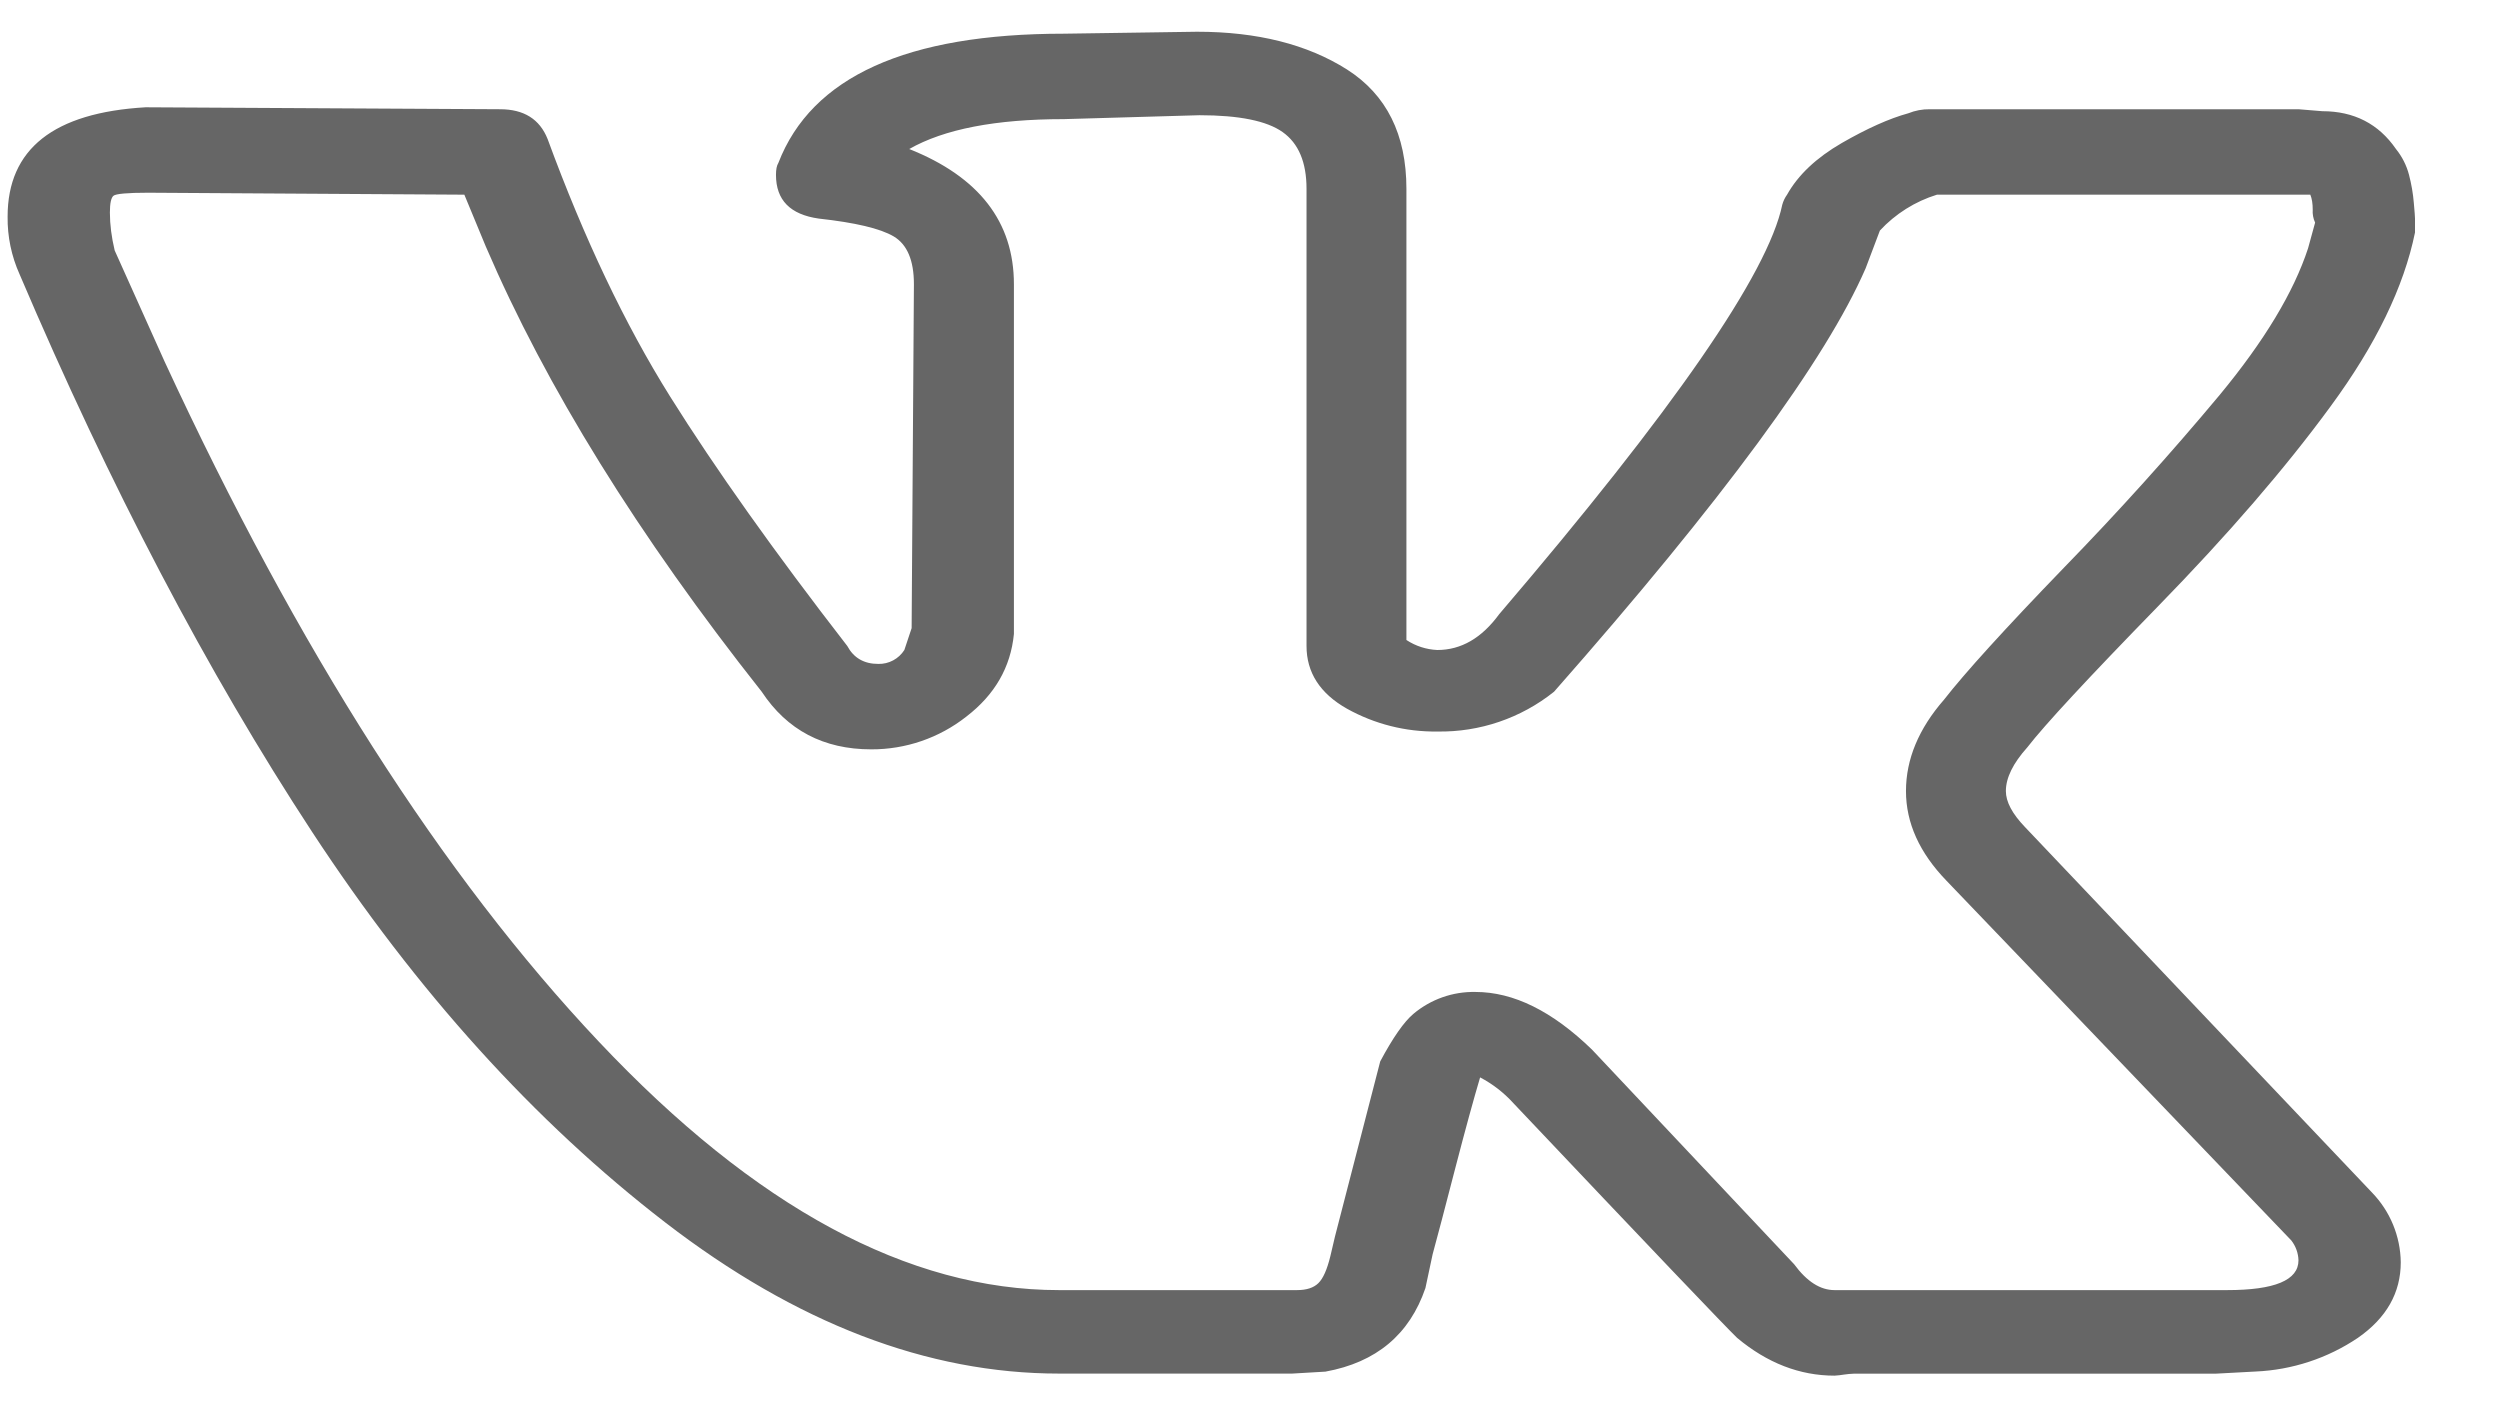
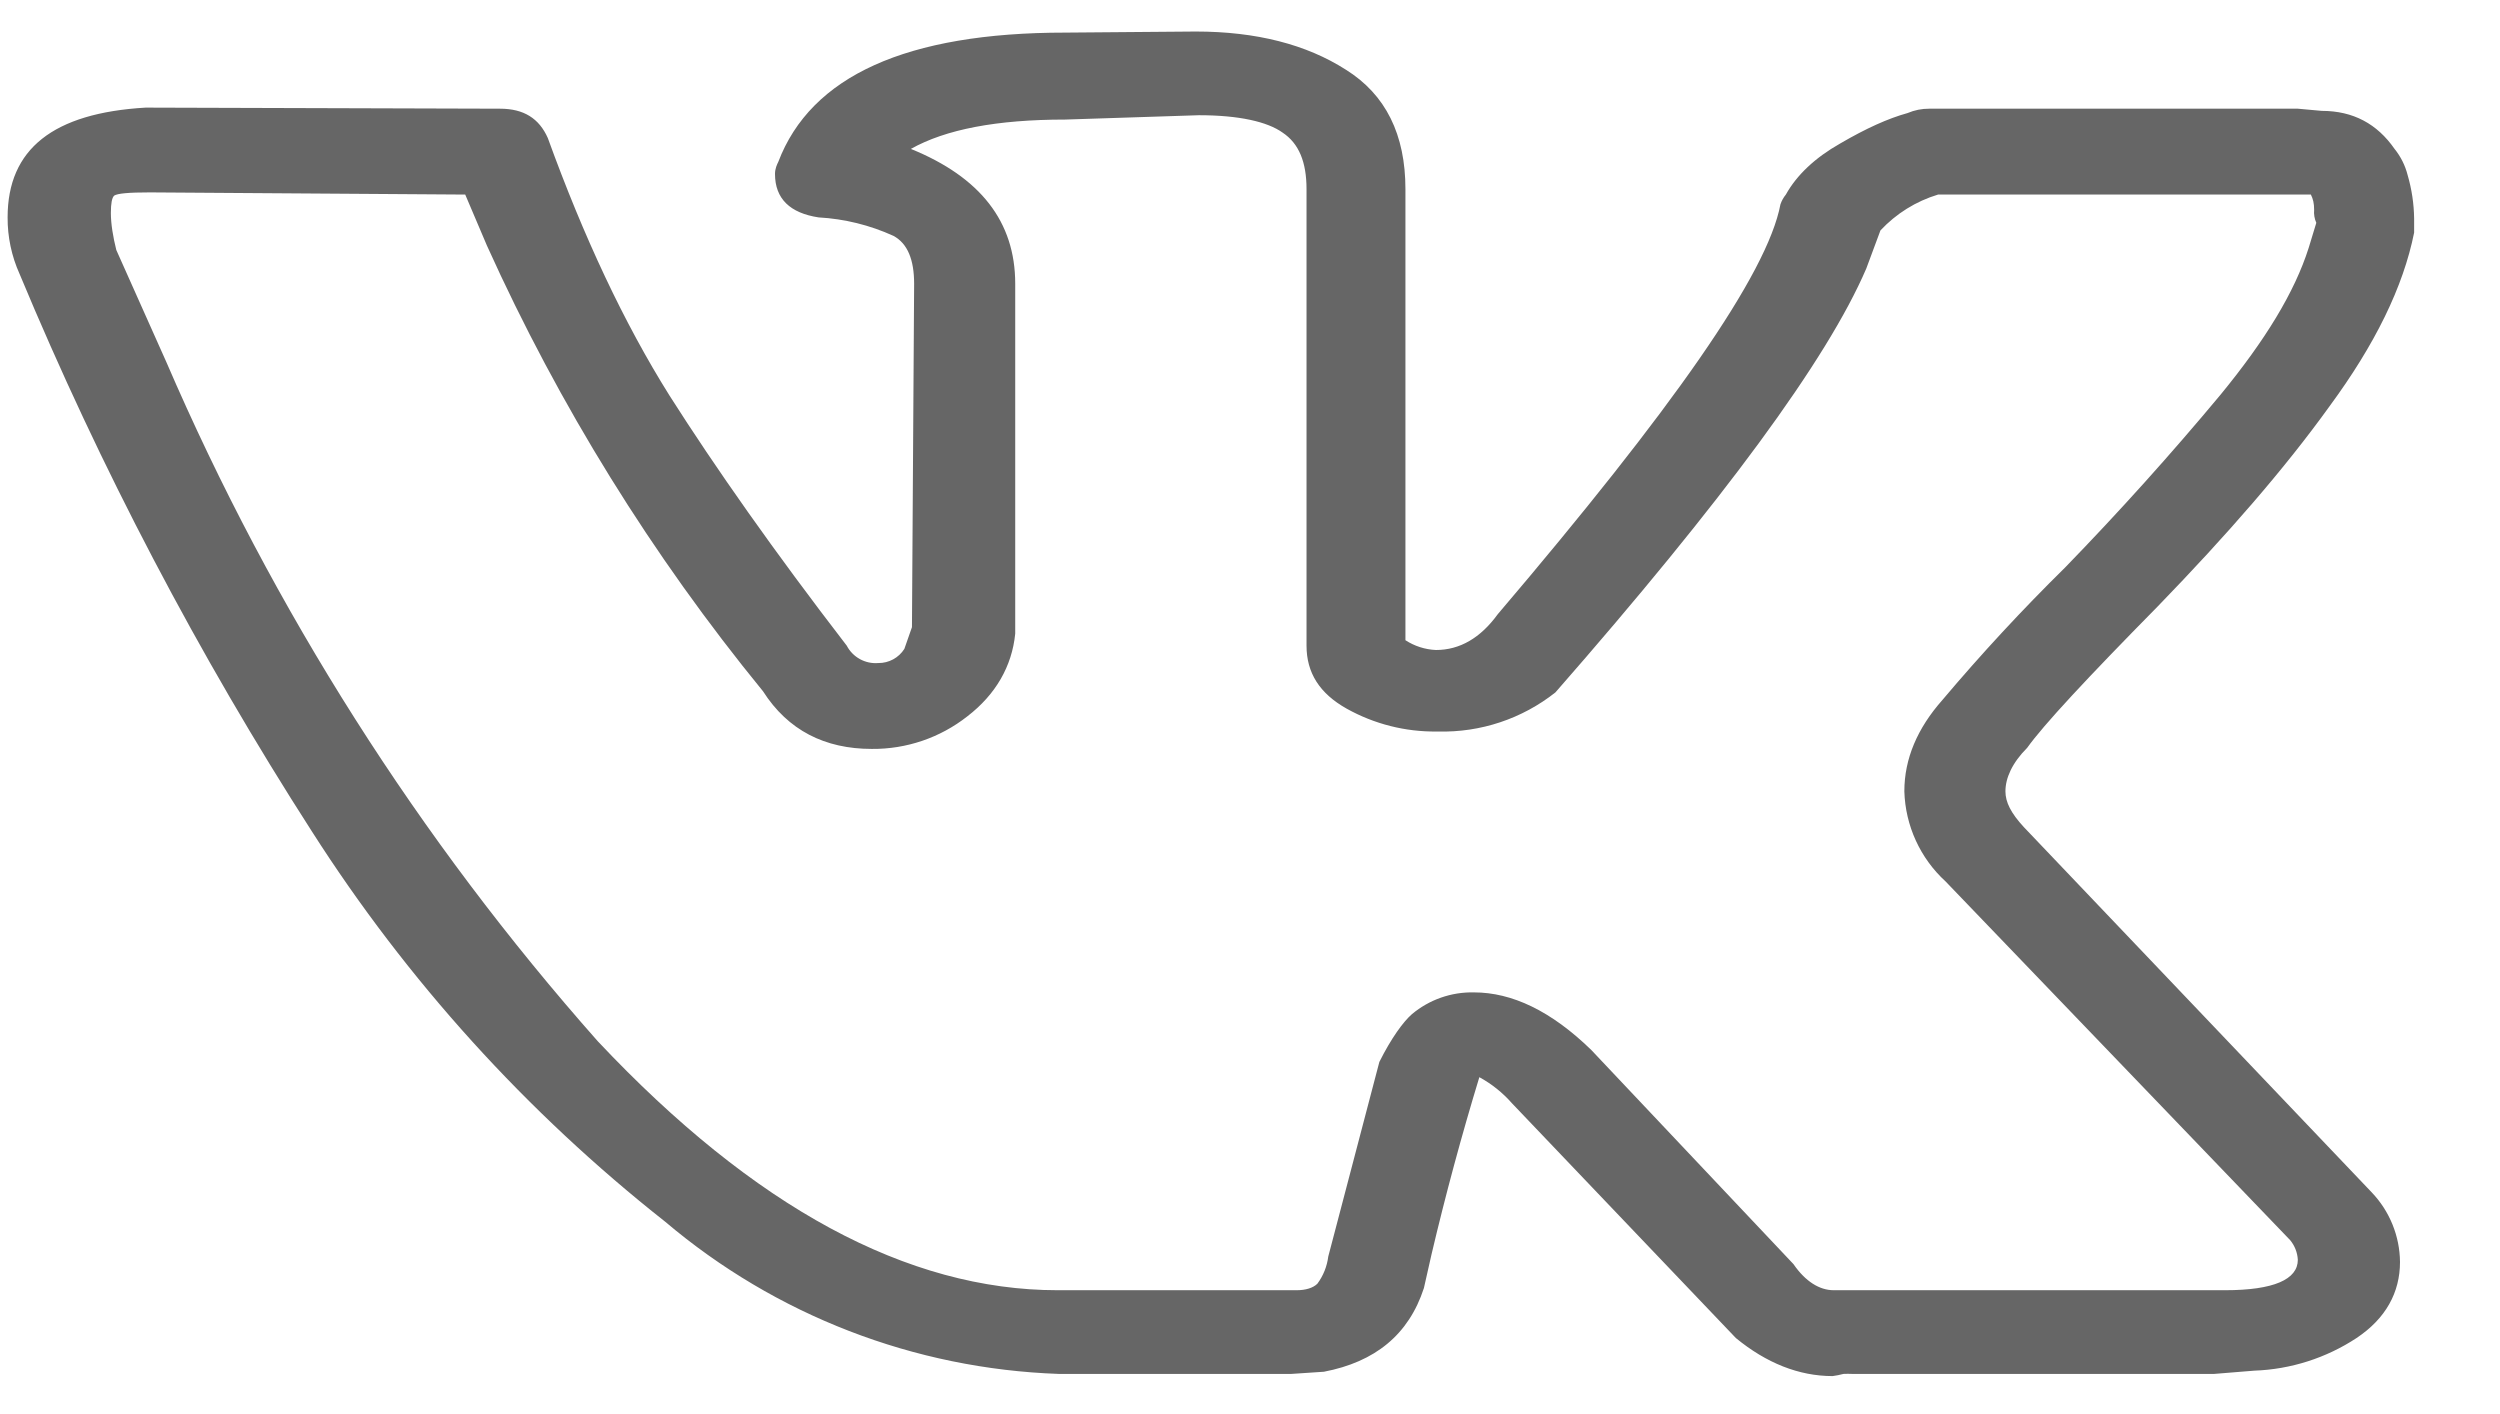
<svg xmlns="http://www.w3.org/2000/svg" width="23" height="13" fill="none">
-   <path d="M.07 1.993c0-.622.423-.957 1.27-1.006l3.26.018c.22 0 .365.091.438.274.336.915.711 1.704 1.127 2.369.416.664.96 1.43 1.63 2.295.059.11.154.165.285.165a.276.276 0 0 0 .24-.128l.067-.201.021-3.164c0-.22-.062-.366-.186-.44-.124-.073-.353-.127-.689-.164-.263-.037-.394-.17-.394-.402 0-.05.007-.086.022-.11C7.467.706 8.343.31 9.787.31l1.226-.018c.554 0 1.014.116 1.379.347.364.232.547.598.547 1.098v4.151a.562.562 0 0 0 .284.092c.22 0 .409-.11.57-.33 1.604-1.877 2.472-3.133 2.604-3.767a.29.29 0 0 1 .044-.092c.102-.182.27-.34.503-.475.233-.134.438-.226.613-.274a.507.507 0 0 1 .197-.037h3.392l.219.018c.292 0 .518.116.678.348a.63.63 0 0 1 .12.238c.022.085.037.17.044.256.008.085.011.134.011.146v.128c-.102.5-.36 1.033-.777 1.6-.415.567-.944 1.18-1.586 1.838-.642.659-1.044 1.092-1.204 1.299-.131.146-.197.28-.197.402 0 .098.058.208.175.33l3.195 3.365a.939.939 0 0 1 .263.64c0 .28-.131.512-.394.695a1.826 1.826 0 0 1-.941.31l-.372.02h-3.327a.794.794 0 0 0-.087.008.802.802 0 0 1-.088.01c-.32 0-.62-.116-.897-.348-.102-.098-.788-.817-2.057-2.158a1.107 1.107 0 0 0-.307-.238c-.058.195-.135.475-.23.841-.094.366-.164.628-.207.787l-.066.31c-.146.427-.452.684-.92.769l-.306.018H9.743c-1.21 0-2.418-.463-3.622-1.39-1.203-.927-2.287-2.125-3.25-3.594-.963-1.469-1.86-3.18-2.691-5.13a1.254 1.254 0 0 1-.11-.53zM13.223 6.73a1.66 1.66 0 0 1-.831-.21c-.248-.14-.372-.333-.372-.577V1.737c0-.244-.073-.418-.22-.522-.145-.103-.4-.155-.765-.155l-1.248.036c-.627 0-1.101.092-1.422.275.642.256.963.67.963 1.244v3.218c-.03.305-.175.558-.438.76a1.405 1.405 0 0 1-.875.301c-.438 0-.774-.177-1.007-.53C5.87 4.925 5.024 3.559 4.469 2.267l-.197-.476-2.91-.018c-.19 0-.296.01-.318.028-.022.018-.033.07-.033.155 0 .11.015.226.044.348l.46 1.024C2.74 5.974 4.07 8.058 5.509 9.583c1.437 1.524 2.848 2.286 4.234 2.286h2.189c.088 0 .153-.021.197-.064.044-.043.08-.125.11-.247l.043-.183.416-1.61c.117-.219.219-.365.306-.438a.86.86 0 0 1 .57-.201c.35 0 .707.176 1.072.53l1.86 1.975c.117.159.24.238.372.238h3.611c.438 0 .657-.091.657-.274a.312.312 0 0 0-.066-.183l-3.173-3.31c-.248-.257-.372-.531-.372-.824 0-.292.116-.573.35-.841.19-.244.558-.65 1.105-1.216a28.203 28.203 0 0 0 1.434-1.591c.408-.494.678-.942.81-1.345l.065-.237a.243.243 0 0 1-.022-.12c0-.054-.007-.1-.022-.137H17.82a1.2 1.2 0 0 0-.525.33l-.131.347c-.365.841-1.32 2.14-2.867 3.896a1.672 1.672 0 0 1-1.073.366z" fill="#666" />
+   <path d="M.07 2c0-.63.42-.96 1.27-1.01L4.6 1c.22 0 .36.09.44.27.33.91.7 1.7 1.12 2.37.42.66.96 1.43 1.63 2.3a.3.3 0 0 0 .29.16.28.28 0 0 0 .24-.13l.07-.2.02-3.16c0-.22-.06-.37-.19-.44A1.92 1.92 0 0 0 7.53 2c-.26-.04-.4-.17-.4-.4 0-.05.02-.09.03-.11C7.46.7 8.34.3 9.8.3L11 .29c.56 0 1.02.12 1.38.35.37.23.55.6.55 1.1v4.15a.56.56 0 0 0 .28.09c.22 0 .41-.11.57-.33 1.6-1.88 2.48-3.13 2.6-3.77a.29.29 0 0 1 .05-.09c.1-.18.27-.34.5-.47.24-.14.44-.23.62-.28a.5.5 0 0 1 .2-.04h3.39l.22.02c.29 0 .51.12.67.35a.63.63 0 0 1 .12.24 1.5 1.5 0 0 1 .06.4v.13c-.1.5-.36 1.03-.78 1.6-.41.57-.94 1.18-1.58 1.84-.65.66-1.05 1.09-1.2 1.3-.14.14-.2.28-.2.4 0 .1.05.2.17.33l3.2 3.36a.94.94 0 0 1 .26.64c0 .28-.13.52-.4.7a1.83 1.83 0 0 1-.94.3l-.37.03h-3.33a.8.8 0 0 0-.08 0 .8.8 0 0 1-.1.02c-.31 0-.61-.12-.89-.35l-2.06-2.16a1.1 1.1 0 0 0-.3-.24 26.3 26.3 0 0 0-.44 1.63l-.07.31c-.14.43-.45.68-.92.77l-.3.02H9.74a5.92 5.92 0 0 1-3.62-1.4 14.53 14.53 0 0 1-3.25-3.59A32.86 32.86 0 0 1 .18 2.52 1.25 1.25 0 0 1 .07 2zm13.15 4.73a1.66 1.66 0 0 1-.83-.21c-.25-.14-.37-.33-.37-.58v-4.2c0-.25-.07-.42-.22-.52-.14-.1-.4-.16-.77-.16L9.8 1.1c-.63 0-1.1.09-1.42.27.64.26.96.67.96 1.24v3.22c-.03.3-.18.56-.44.76a1.4 1.4 0 0 1-.88.3c-.43 0-.77-.17-1-.53a18.52 18.52 0 0 1-2.54-4.1l-.2-.47-2.9-.02c-.2 0-.3.01-.33.03-.02.02-.03.07-.03.16 0 .1.02.22.05.34l.46 1.03A23.41 23.41 0 0 0 5.5 9.58c1.44 1.53 2.85 2.29 4.23 2.29h2.2c.08 0 .15-.02.19-.06a.53.53 0 0 0 .1-.25l.05-.19.42-1.6c.11-.22.22-.37.3-.44a.86.86 0 0 1 .57-.2c.35 0 .71.17 1.08.53l1.86 1.97c.11.16.24.24.37.24h3.6c.45 0 .67-.1.67-.28a.31.31 0 0 0-.07-.18l-3.17-3.3a1.17 1.17 0 0 1-.38-.83c0-.3.12-.58.35-.84A18 18 0 0 1 19 5.22a28.2 28.2 0 0 0 1.43-1.59c.41-.5.68-.94.81-1.35l.07-.23a.24.24 0 0 1-.02-.12c0-.06-.01-.1-.03-.14h-3.43a1.2 1.2 0 0 0-.53.33l-.13.35c-.36.84-1.32 2.14-2.86 3.9a1.67 1.67 0 0 1-1.08.36z" fill="#666" />
</svg>
